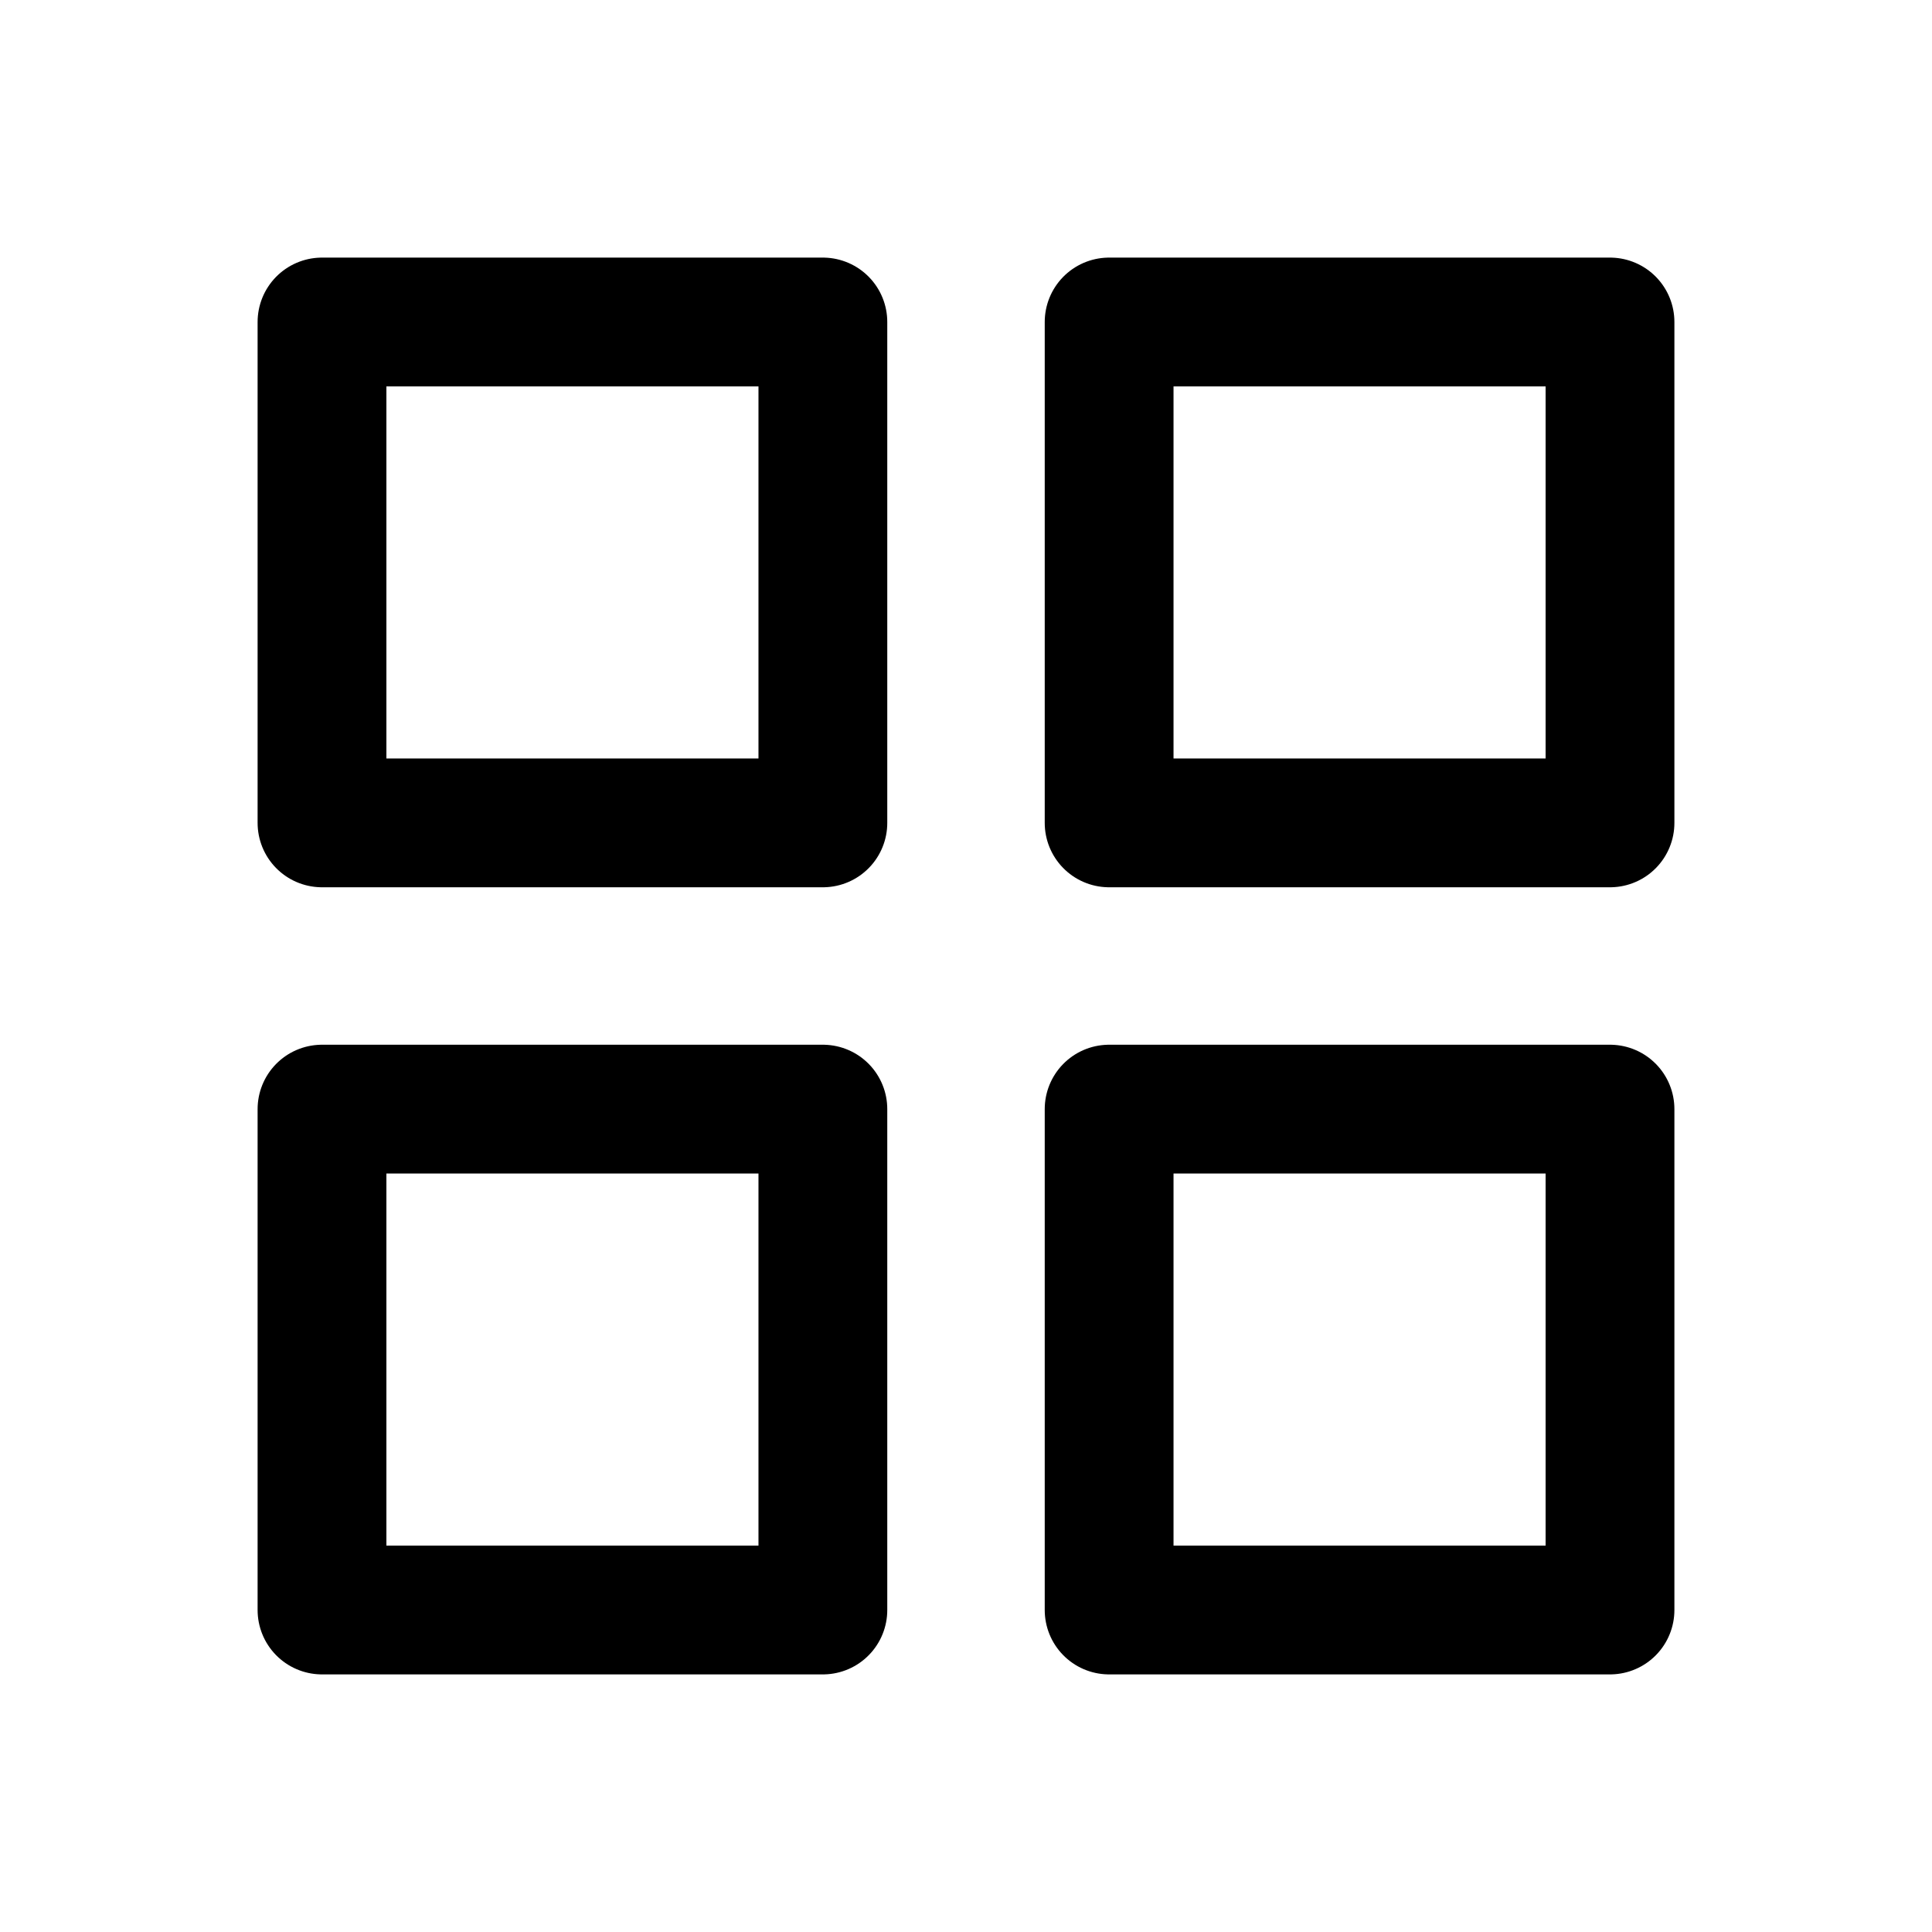
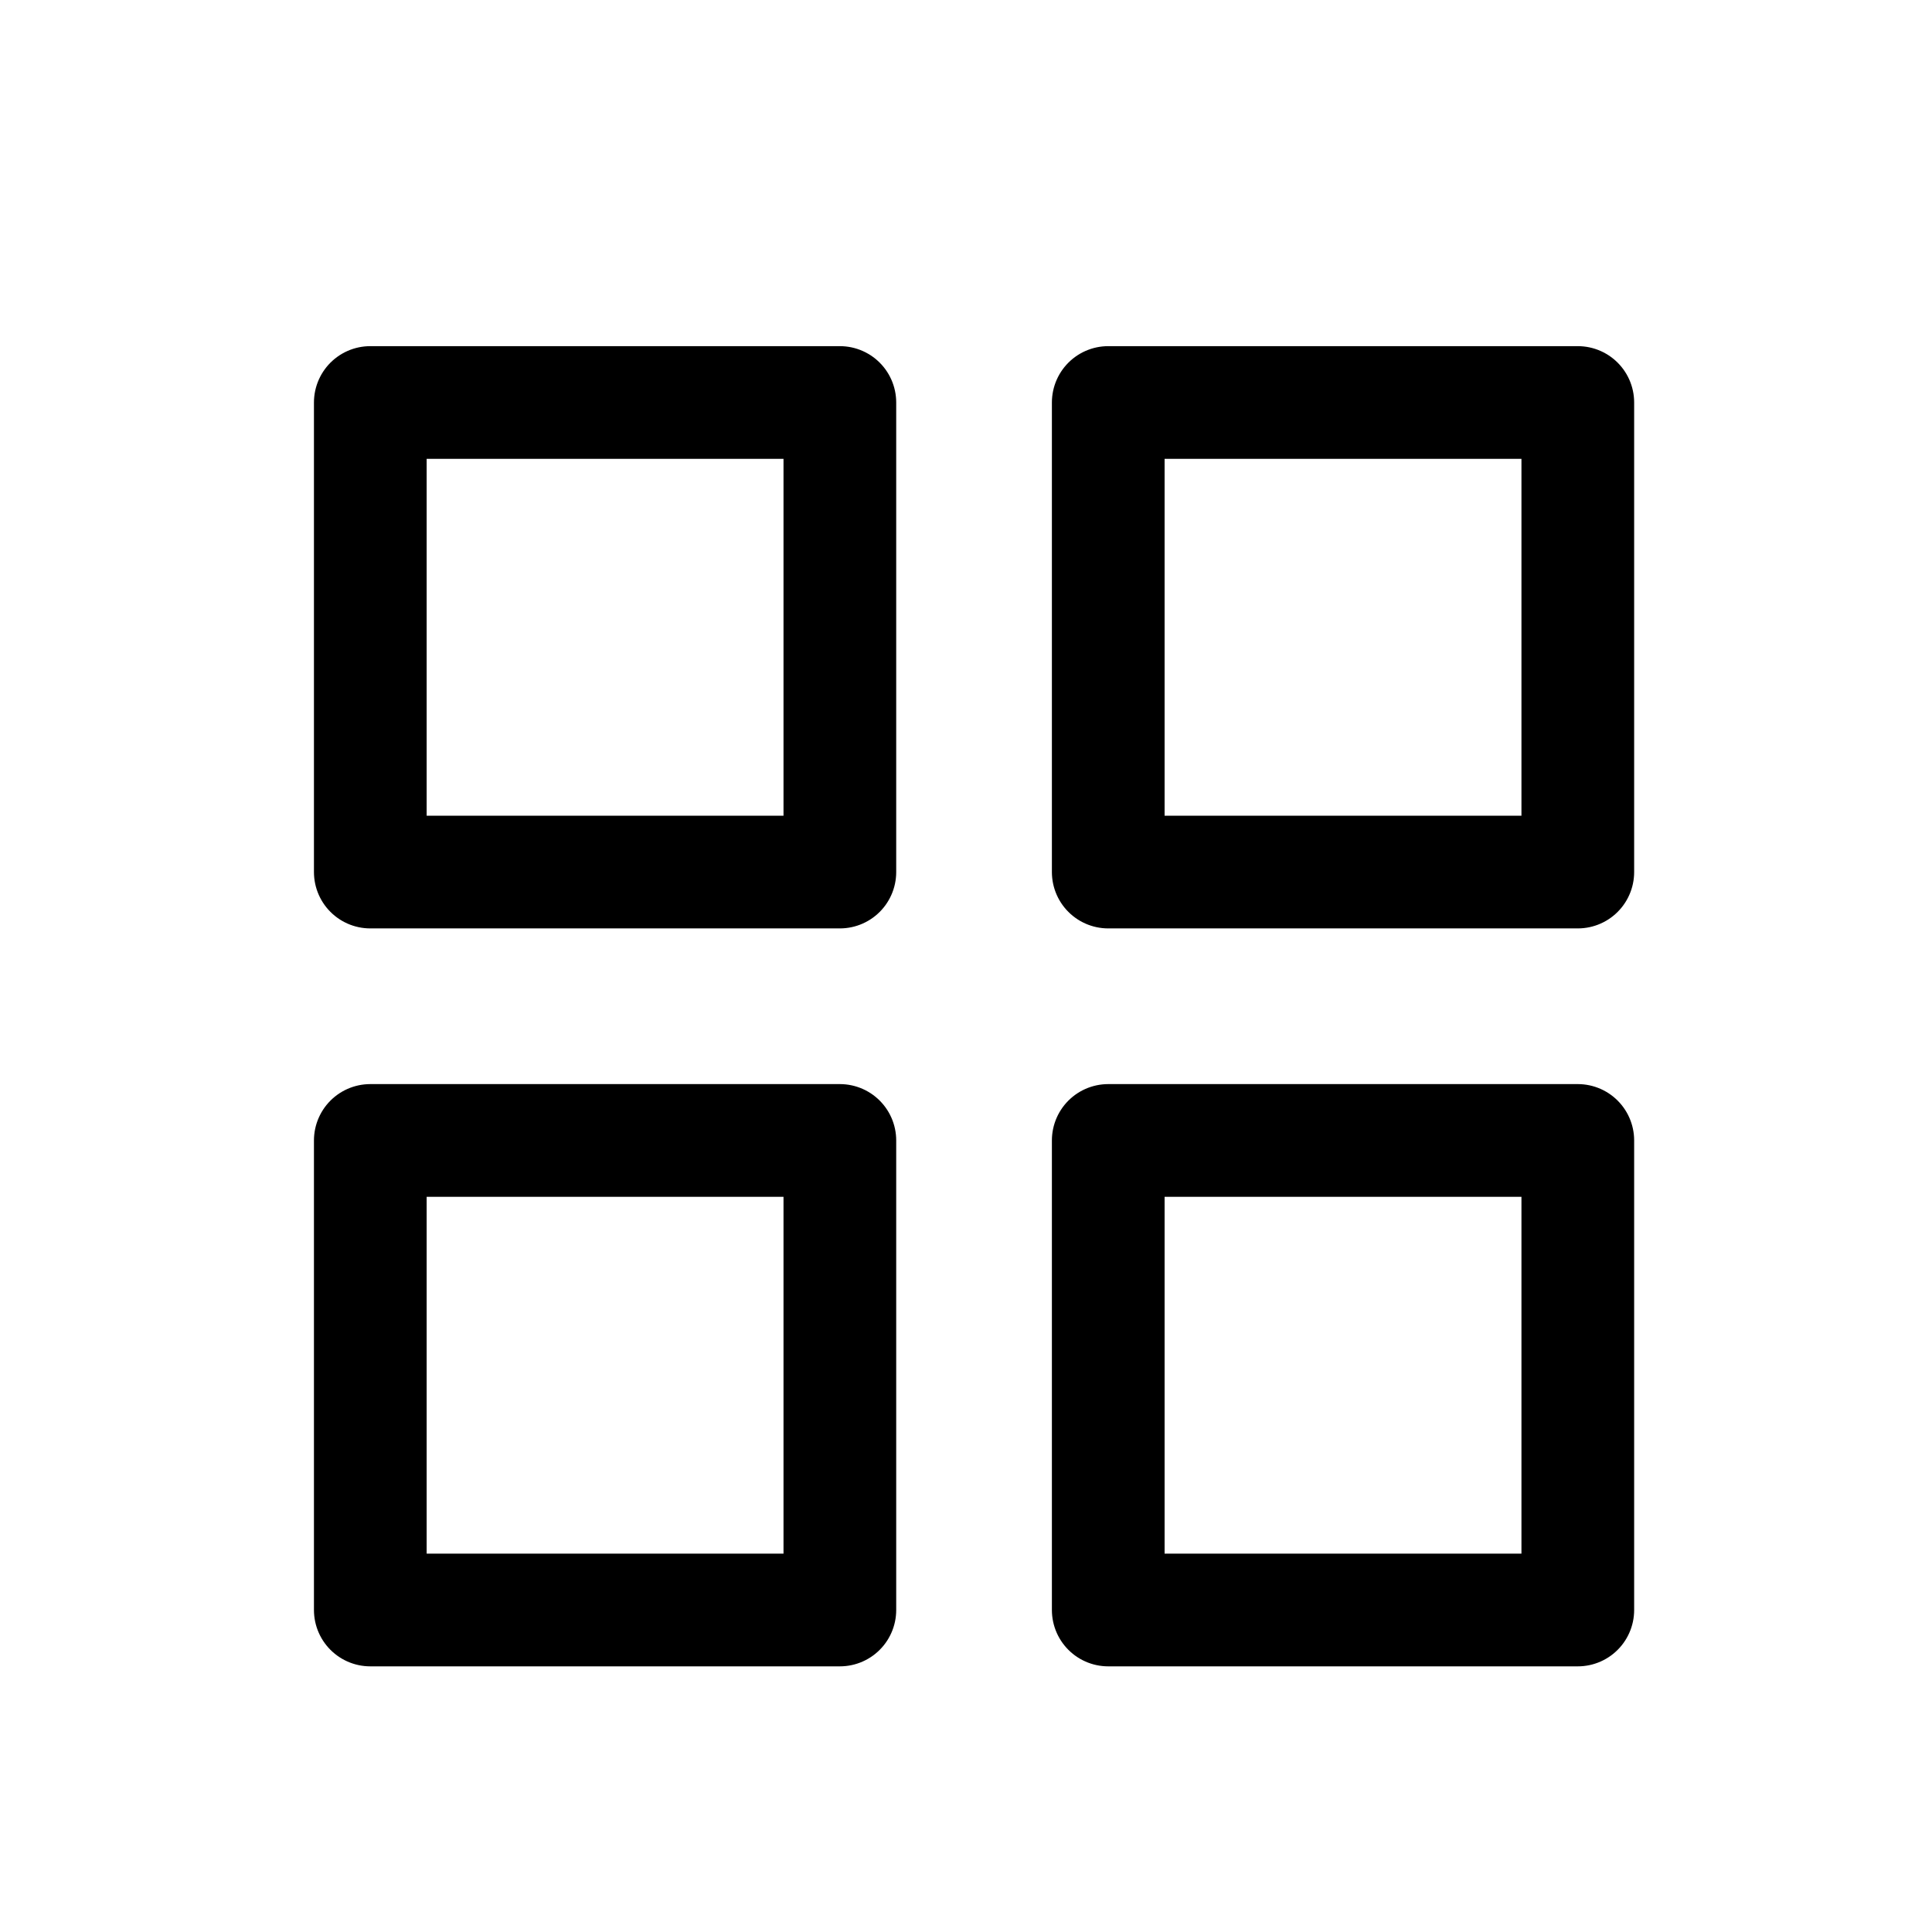
<svg xmlns="http://www.w3.org/2000/svg" width="24" height="24" viewBox="0 0 24 24" fill="none">
-   <path d="M10.222 4H4V10.222H10.222V4Z" stroke="black" stroke-width="1.6" stroke-linecap="round" stroke-linejoin="round" />
-   <path d="M20 4H13.778V10.222H20V4Z" stroke="black" stroke-width="1.6" stroke-linecap="round" stroke-linejoin="round" />
-   <path d="M20 13.778H13.778V20H20V13.778Z" stroke="black" stroke-width="1.6" stroke-linecap="round" stroke-linejoin="round" />
-   <path d="M10.222 13.778H4V20H10.222V13.778Z" stroke="black" stroke-width="1.6" stroke-linecap="round" stroke-linejoin="round" />
+   <path d="M10.433 5H4.6V10.833H10.433V5Z" stroke="black" stroke-width="1.4" stroke-linecap="round" stroke-linejoin="round" />
+   <path d="M19.6 5H13.767V10.833H19.6V5Z" stroke="black" stroke-width="1.4" stroke-linecap="round" stroke-linejoin="round" />
+   <path d="M19.6 14.167H13.767V20H19.6V14.167Z" stroke="black" stroke-width="1.4" stroke-linecap="round" stroke-linejoin="round" />
+   <path d="M10.433 14.167H4.6V20H10.433V14.167Z" stroke="black" stroke-width="1.4" stroke-linecap="round" stroke-linejoin="round" />
</svg>
